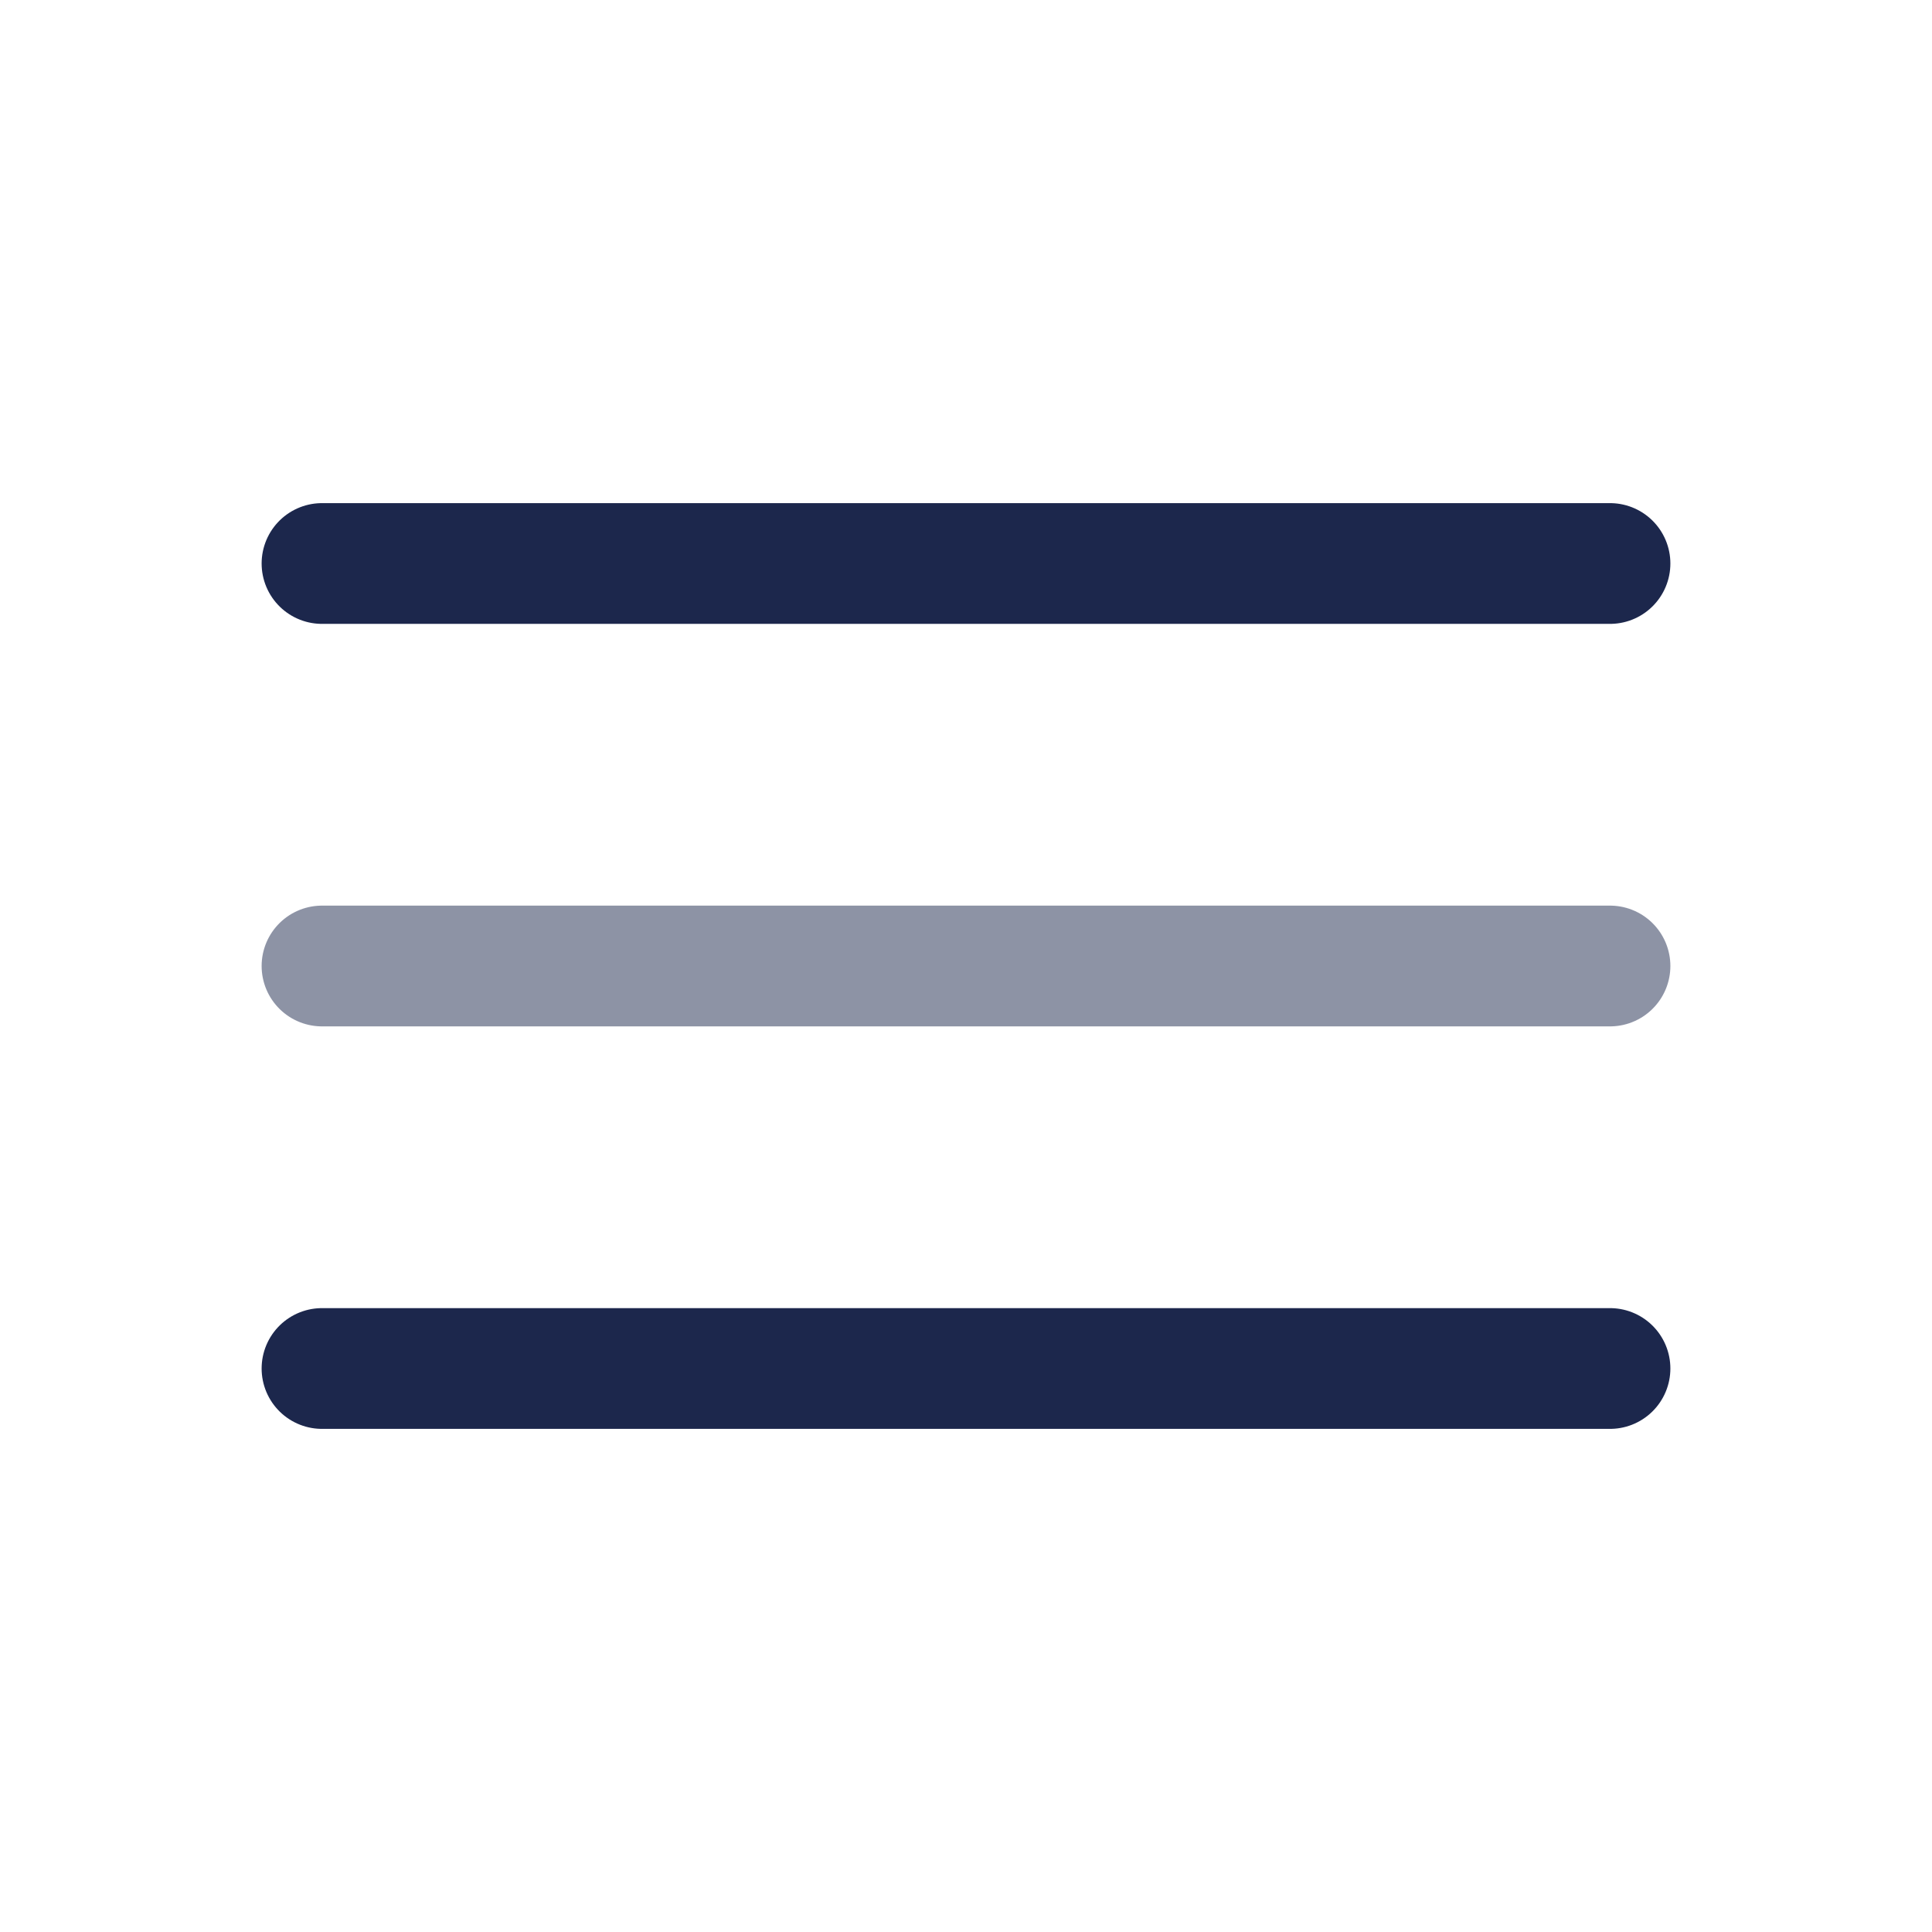
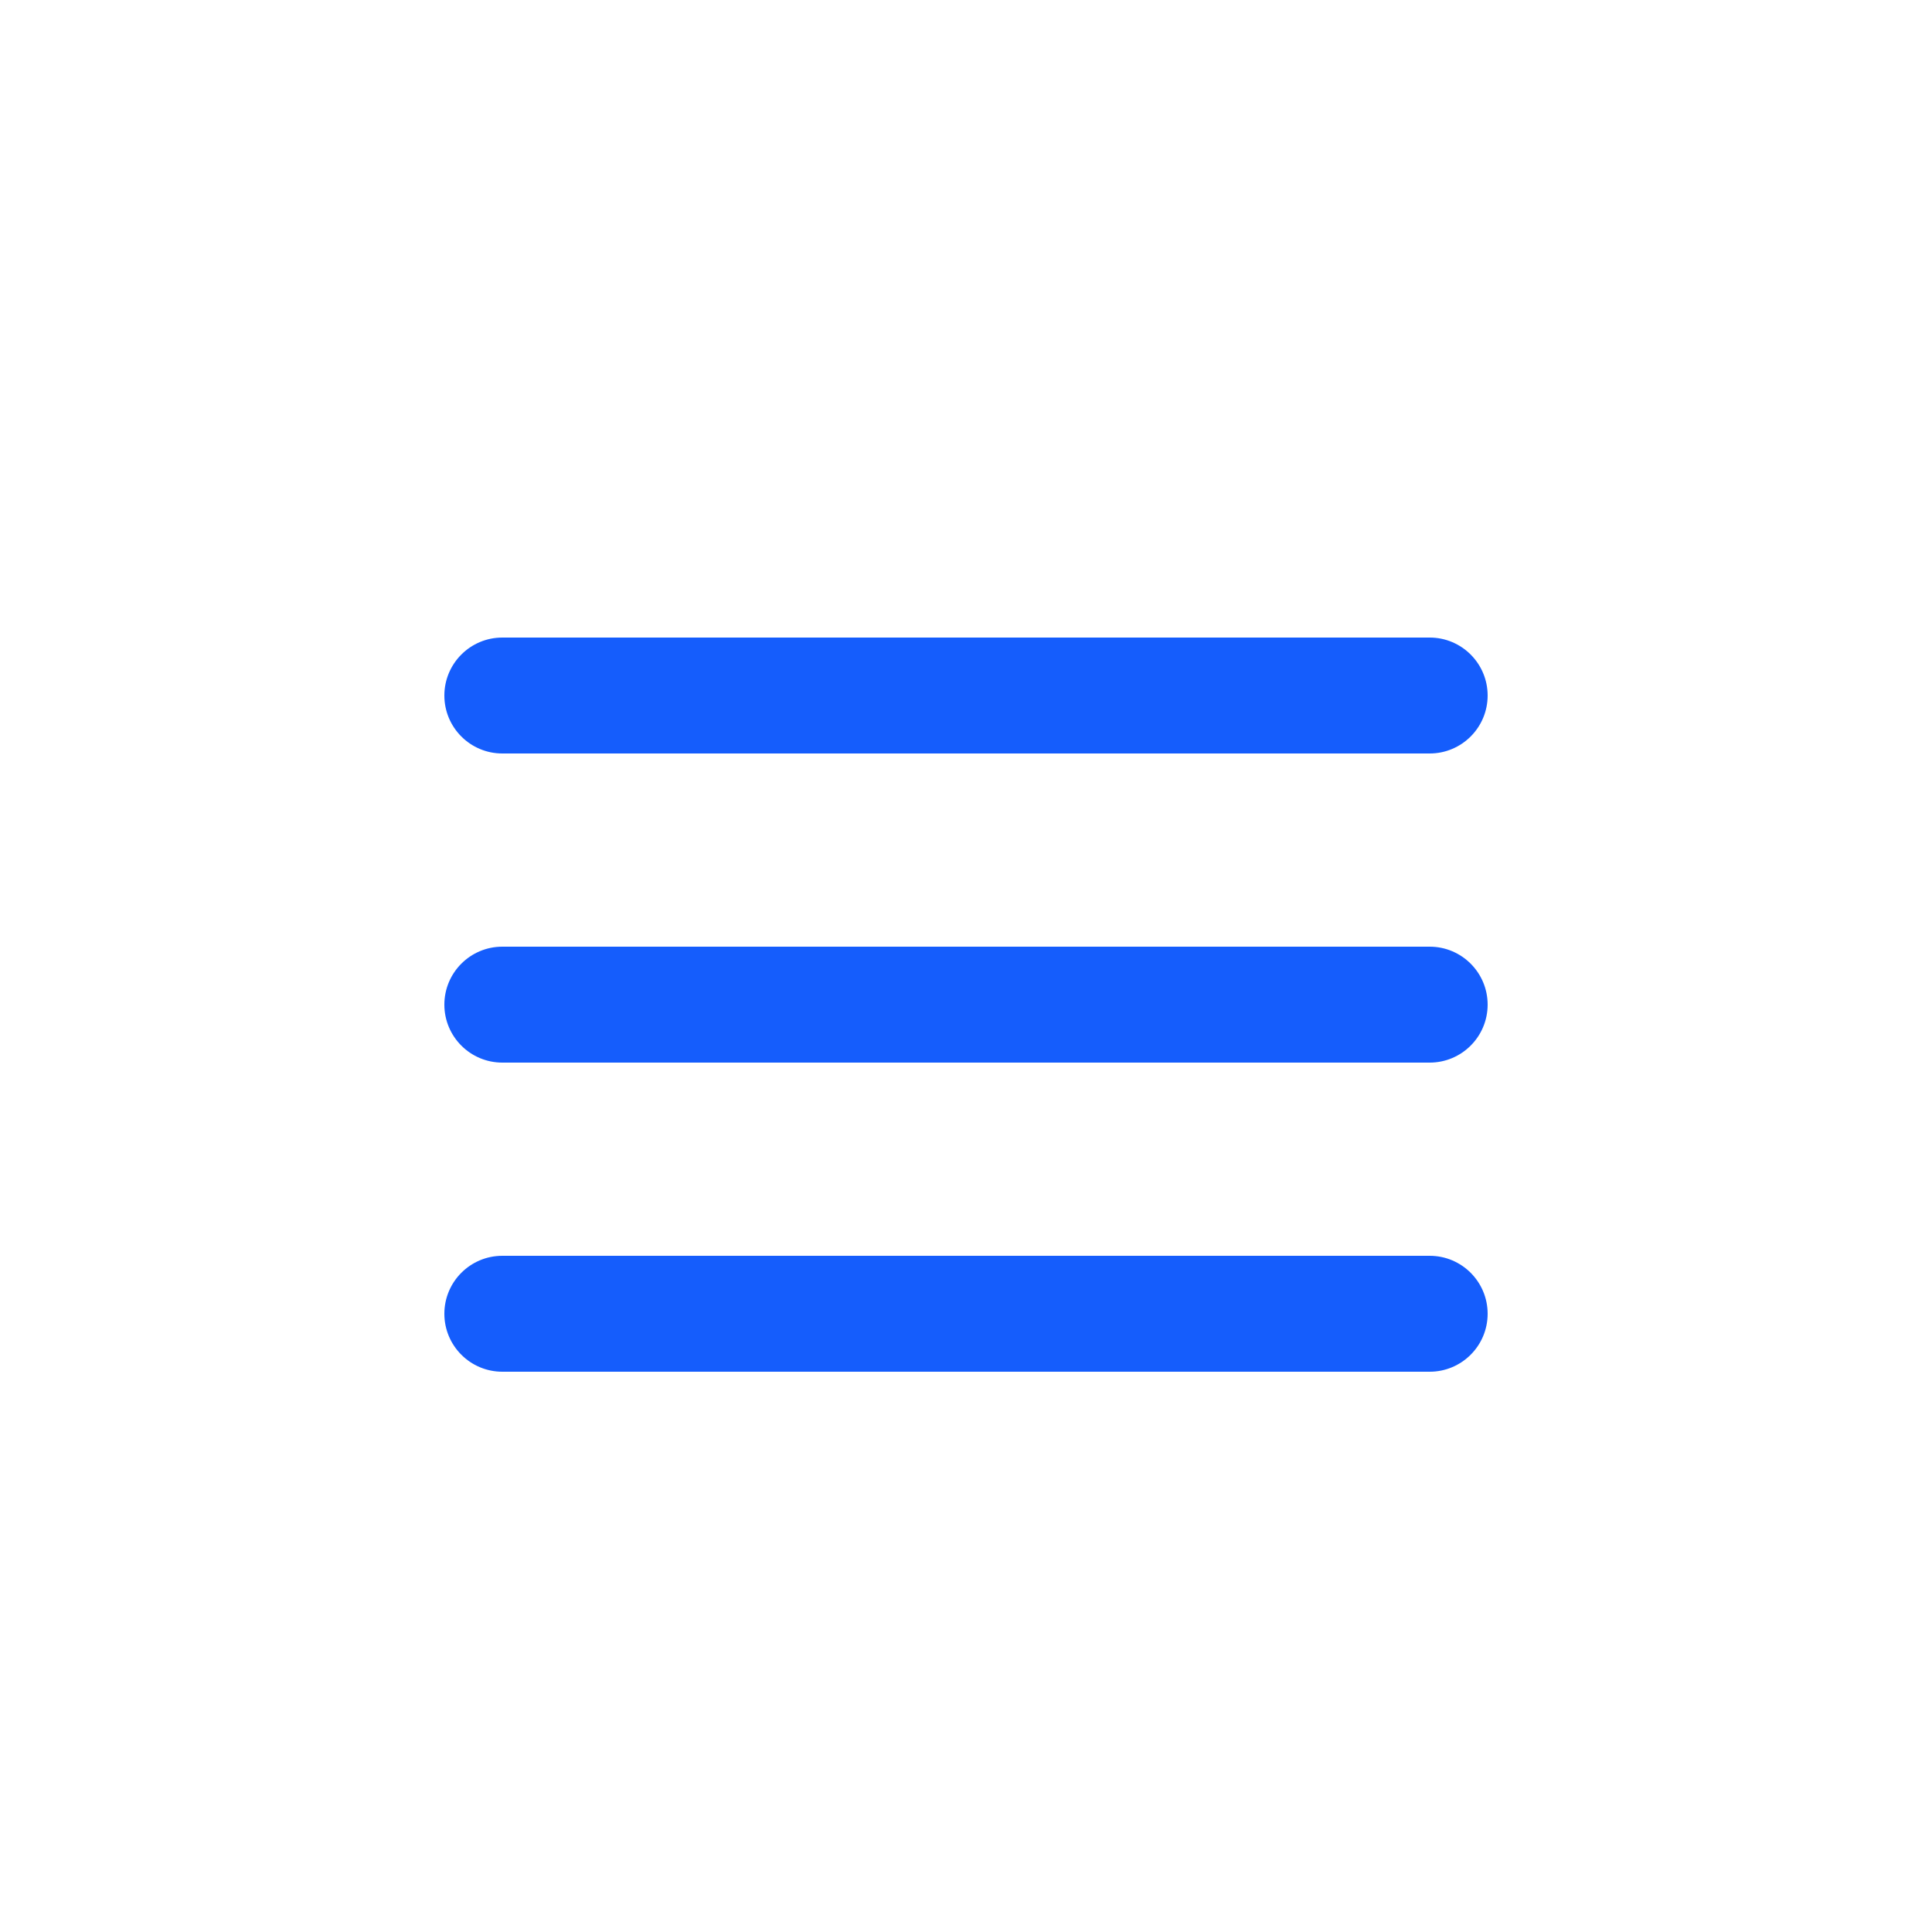
- <svg xmlns="http://www.w3.org/2000/svg" width="800px" height="800px" viewBox="0 0 24 24" fill="none">
+ <svg xmlns="http://www.w3.org/2000/svg" width="800px" height="800px" viewBox="0 -0.5 25 25" fill="none">
  <g id="SVGRepo_bgCarrier" stroke-width="0" />
  <g id="SVGRepo_tracerCarrier" stroke-linecap="round" stroke-linejoin="round" />
  <g id="SVGRepo_iconCarrier">
-     <path d="M20 7L4 7" stroke="#1C274C" stroke-width="1.5" stroke-linecap="round" />
-     <path opacity="0.5" d="M20 12L4 12" stroke="#1C274C" stroke-width="1.5" stroke-linecap="round" />
-     <path d="M20 17L4 17" stroke="#1C274C" stroke-width="1.5" stroke-linecap="round" />
+     <path d="M6.5 11.75C6.086 11.75 5.75 12.086 5.75 12.5C5.75 12.914 6.086 13.25 6.5 13.25V11.75ZM18.5 13.25C18.914 13.25 19.25 12.914 19.25 12.5C19.25 12.086 18.914 11.75 18.5 11.75V13.25ZM6.5 15.75C6.086 15.75 5.75 16.086 5.75 16.5C5.75 16.914 6.086 17.25 6.5 17.25V15.75ZM18.5 17.25C18.914 17.25 19.25 16.914 19.25 16.5C19.25 16.086 18.914 15.75 18.5 15.75V17.25ZM6.5 7.75C6.086 7.75 5.75 8.086 5.75 8.5C5.75 8.914 6.086 9.25 6.5 9.25V7.75ZM18.5 9.25C18.914 9.25 19.25 8.914 19.25 8.5C19.25 8.086 18.914 7.75 18.5 7.75V9.25ZM6.5 13.25H18.5V11.75H6.5V13.25ZM6.5 17.25H18.5V15.75H6.5V17.25ZM6.5 9.25H18.5V7.75H6.5V9.25Z" fill="#155dfc" />
  </g>
</svg>
